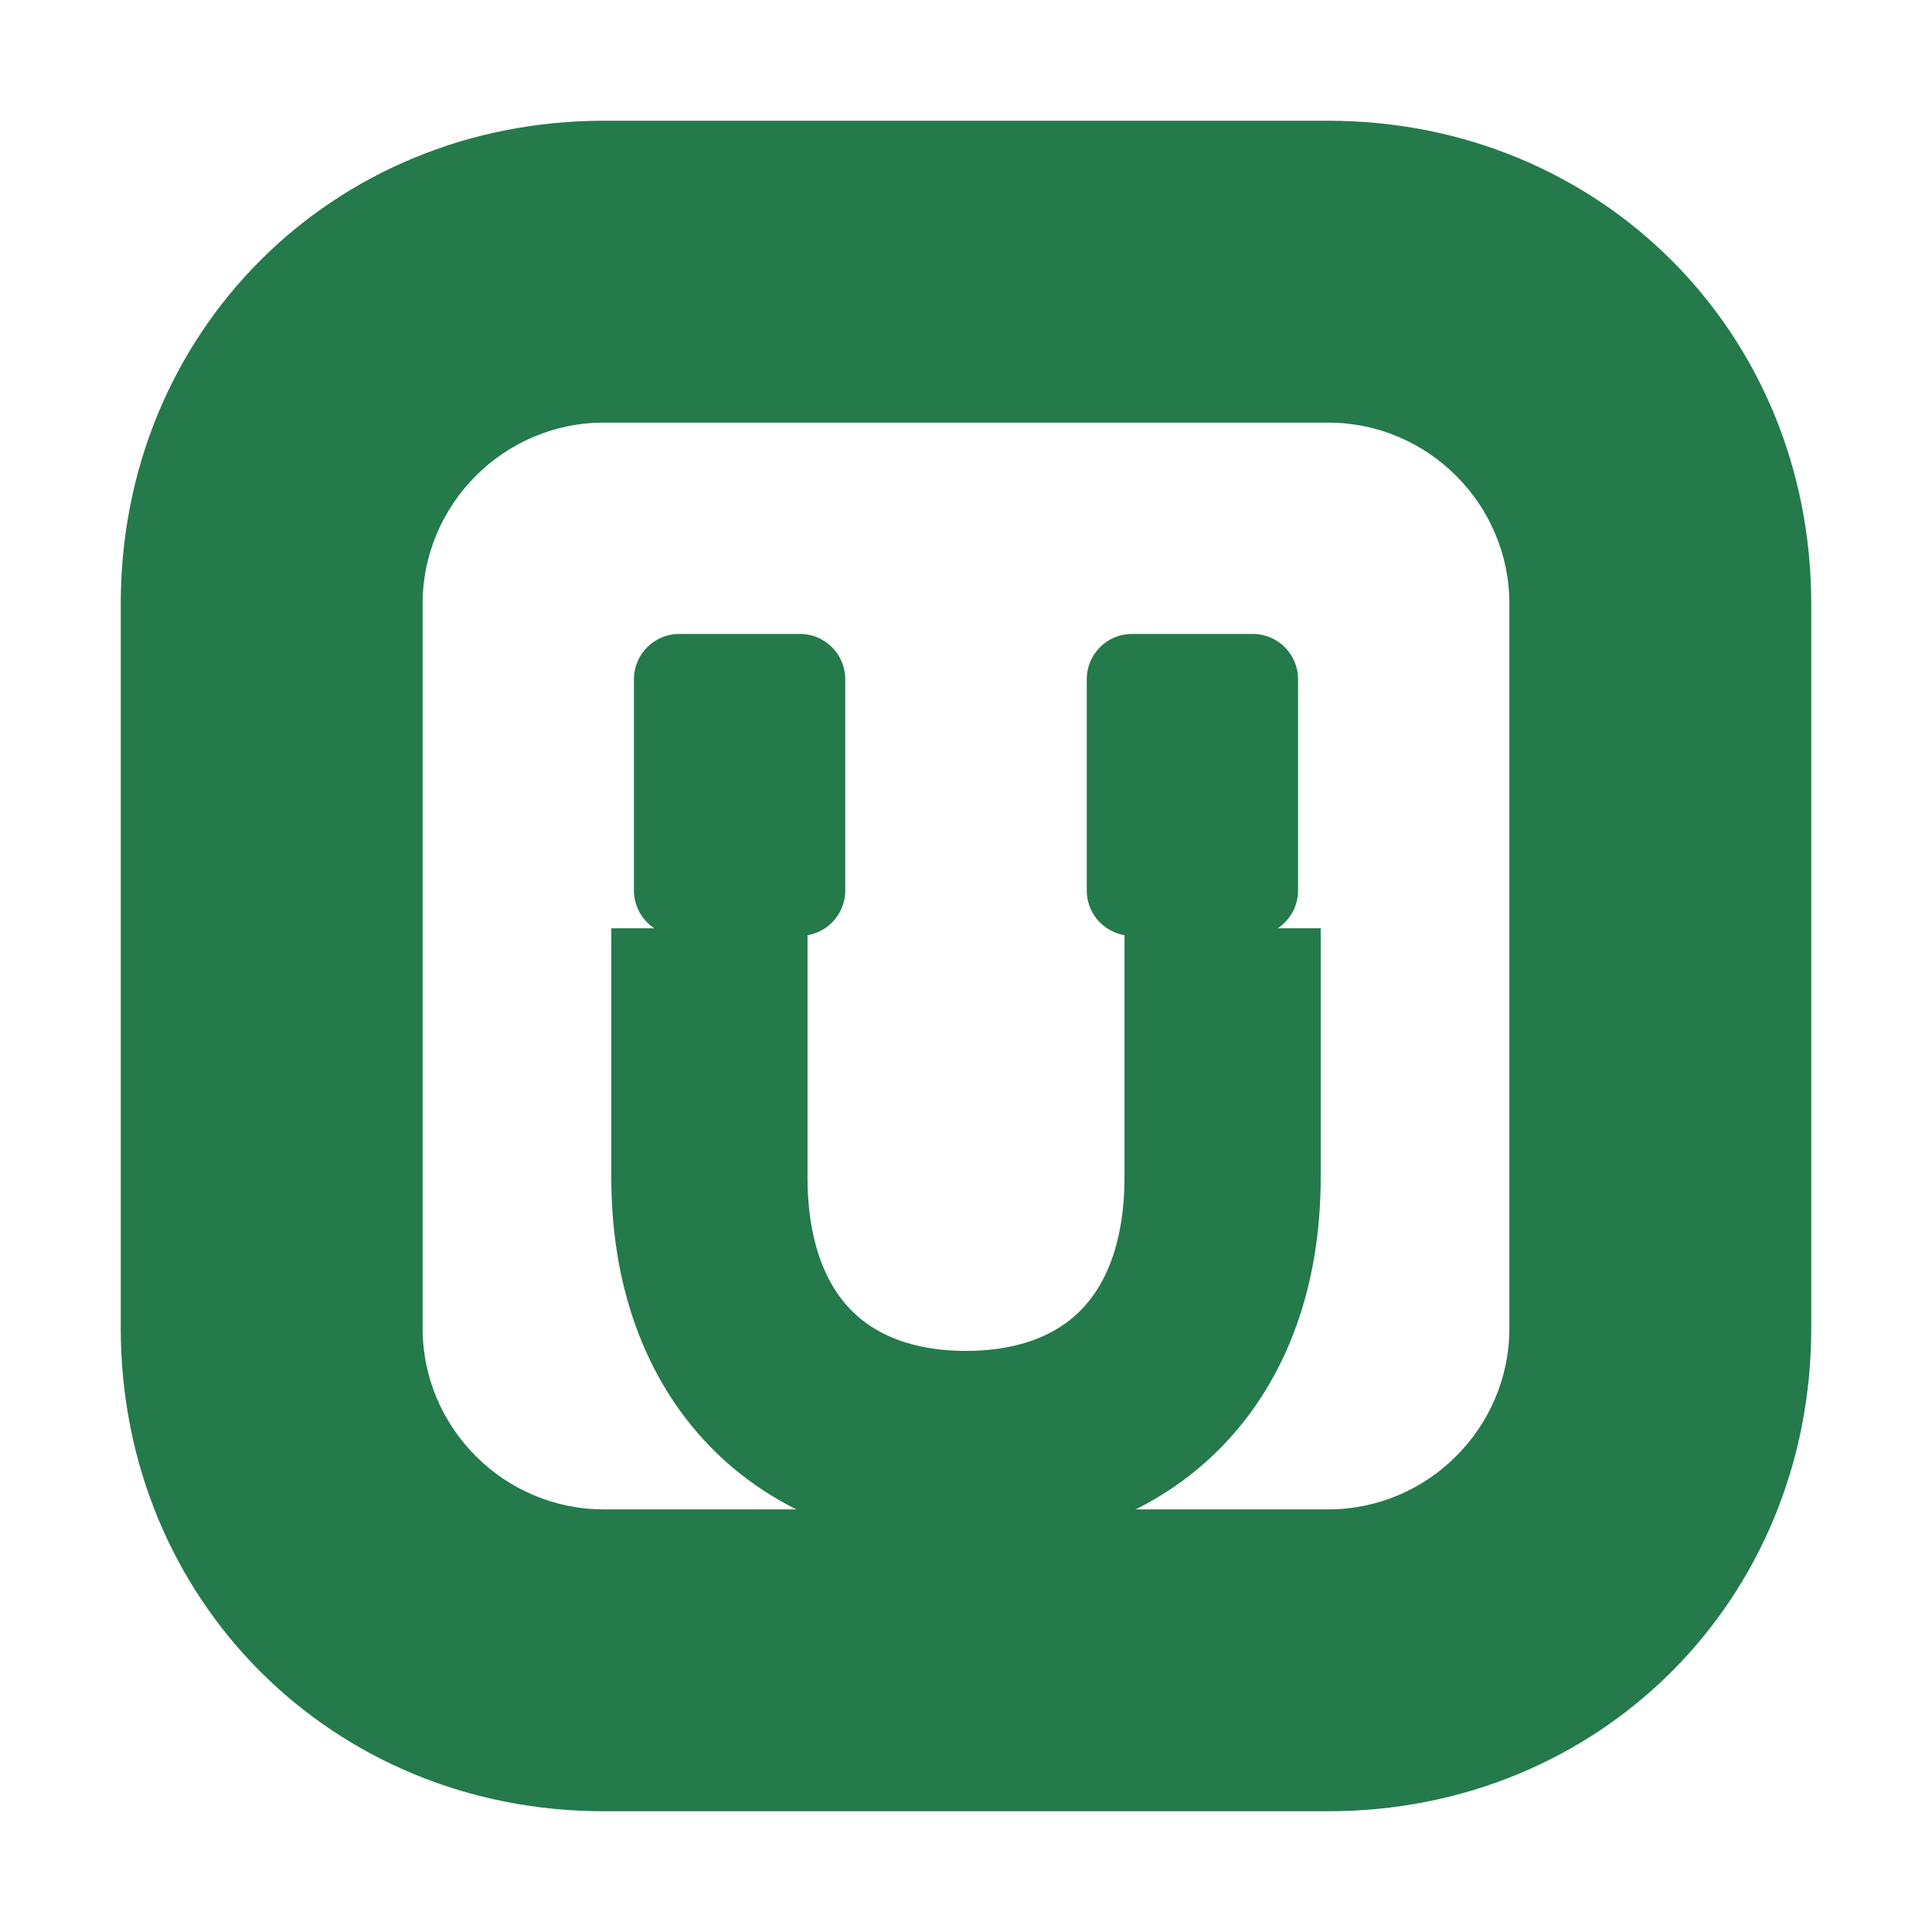
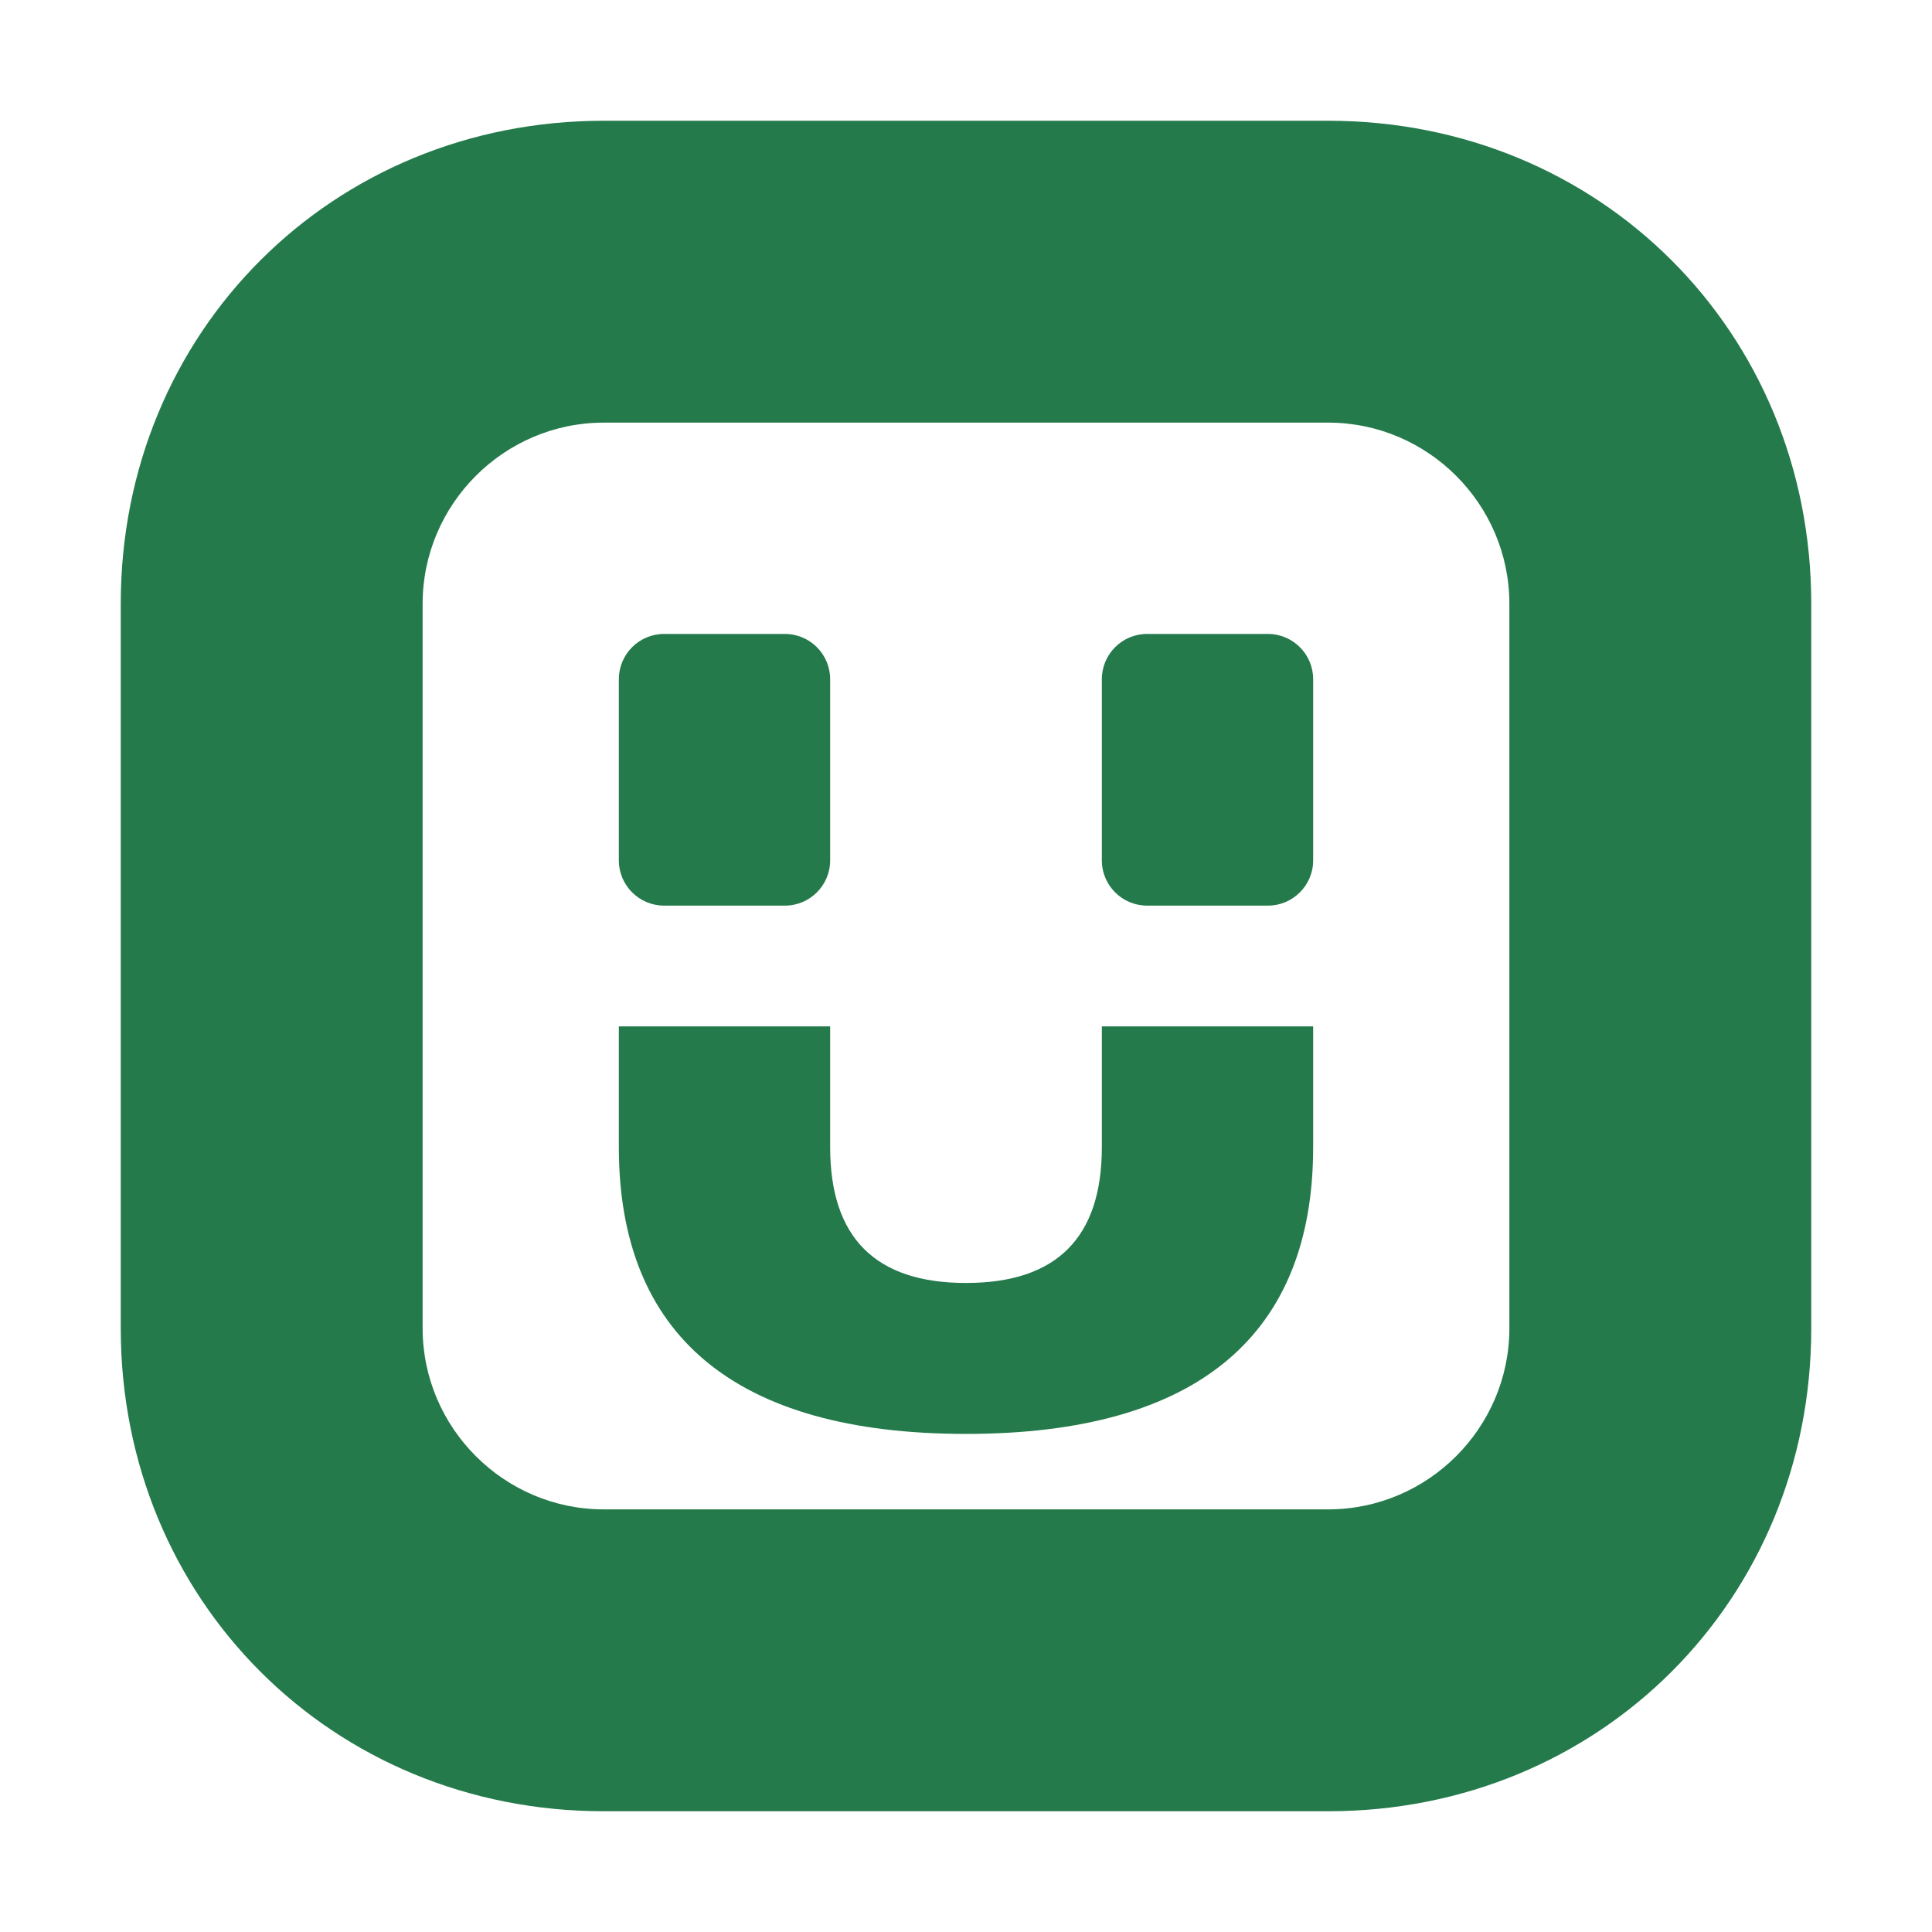
- <svg xmlns="http://www.w3.org/2000/svg" viewBox="0 0 64 64" role="img" aria-labelledby="title desc">
+ <svg xmlns="http://www.w3.org/2000/svg" viewBox="0 0 64 64" role="img" aria-labelledby="title desc" shape-rendering="geometricPrecision">
  <path fill="#247a4b" fill-rule="evenodd" d="M20 4h24c9 0 16 7 16 16v24c0 9-7 16-16 16H20C11 60 4 53 4 44V20C4 11 11 4 20 4Zm0 10c-3.3 0-6 2.7-6 6v24c0 3.3 2.7 6 6 6h24c3.3 0 6-2.7 6-6V20c0-3.3-2.7-6-6-6H20Z" />
-   <rect x="21" y="21" width="7" height="10" rx="1.5" fill="#247a4b" />
-   <rect x="36" y="21" width="7" height="10" rx="1.5" fill="#247a4b" />
-   <path d="M23.5 34v5c0 5.7 3.4 9 8.5 9s8.5-3.3 8.5-9v-5" fill="none" stroke="#247a4b" stroke-width="6.5" stroke-linecap="square" />
+   <rect x="20.5" y="21" width="7" height="9" rx="1.5" fill="#247a4b" />
+   <rect x="36.5" y="21" width="7" height="9" rx="1.5" fill="#247a4b" />
+   <path d="M20.5 34h7v4c0 3 1.5 4.5 4.5 4.5s4.5-1.5 4.5-4.5v-4h7v4c0 6.2-3.8 9.5-11.5 9.5S20.5 44.2 20.5 38v-4Z" fill="#247a4b" />
</svg>
